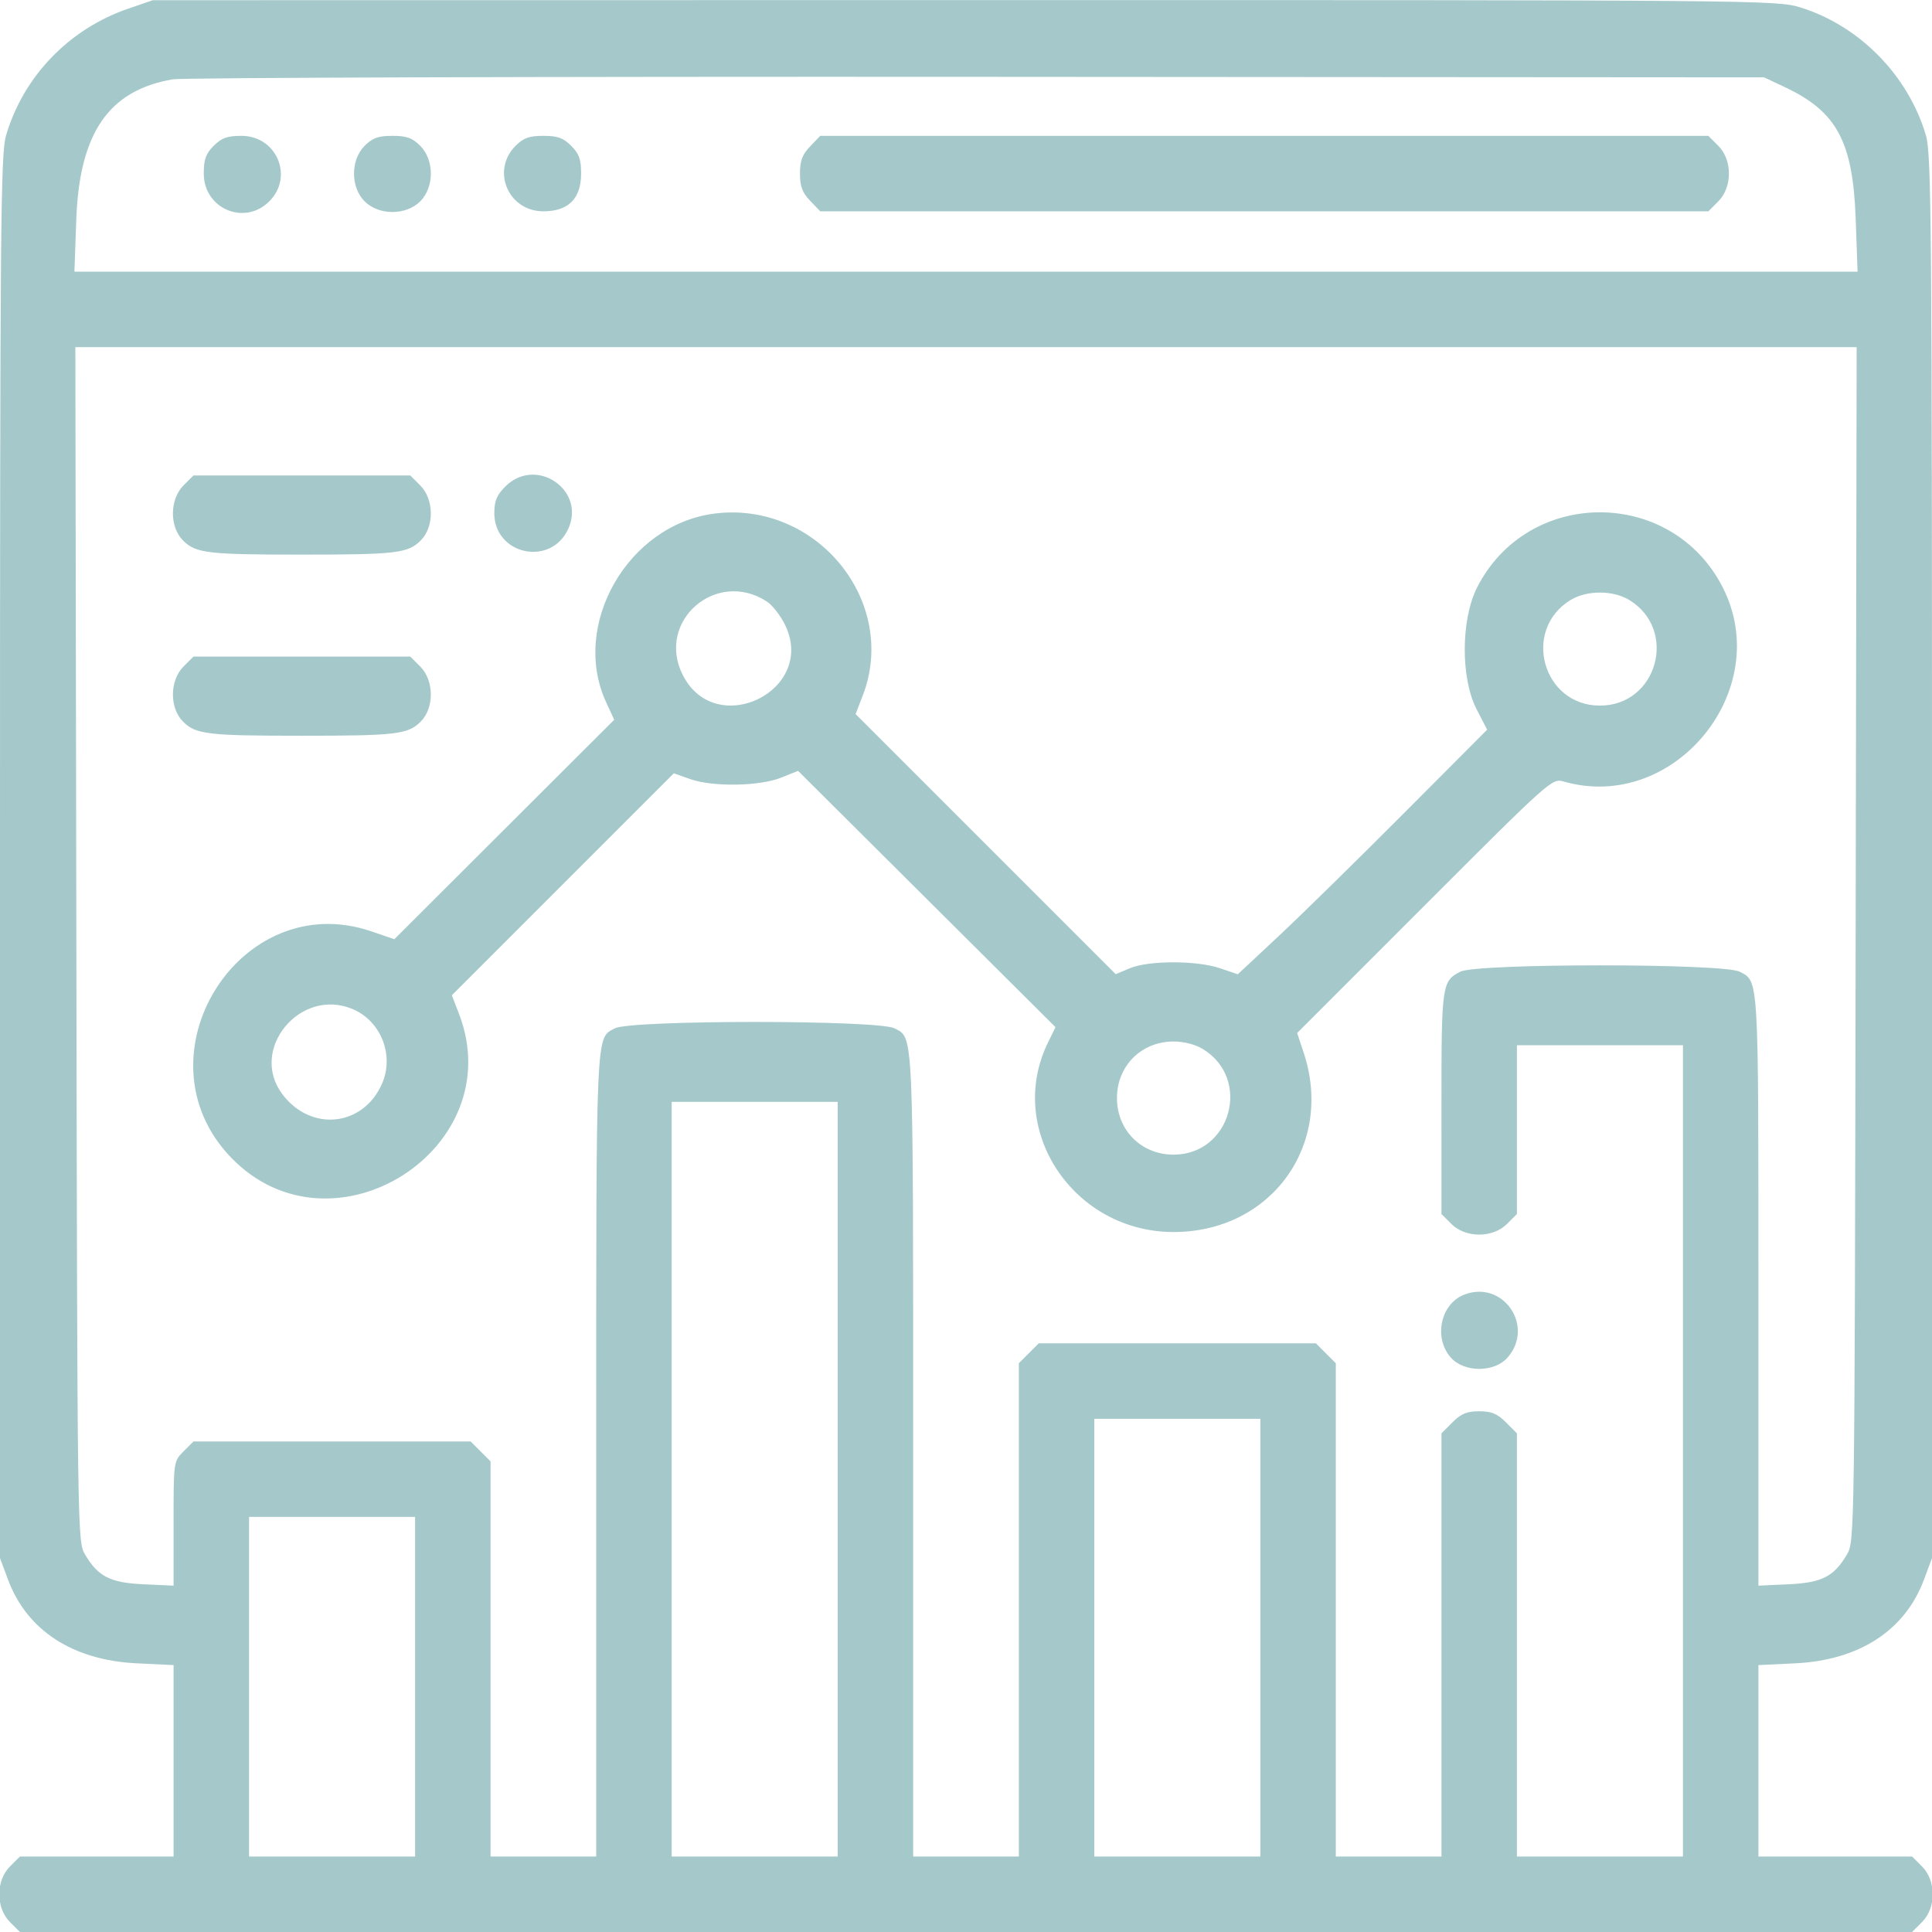
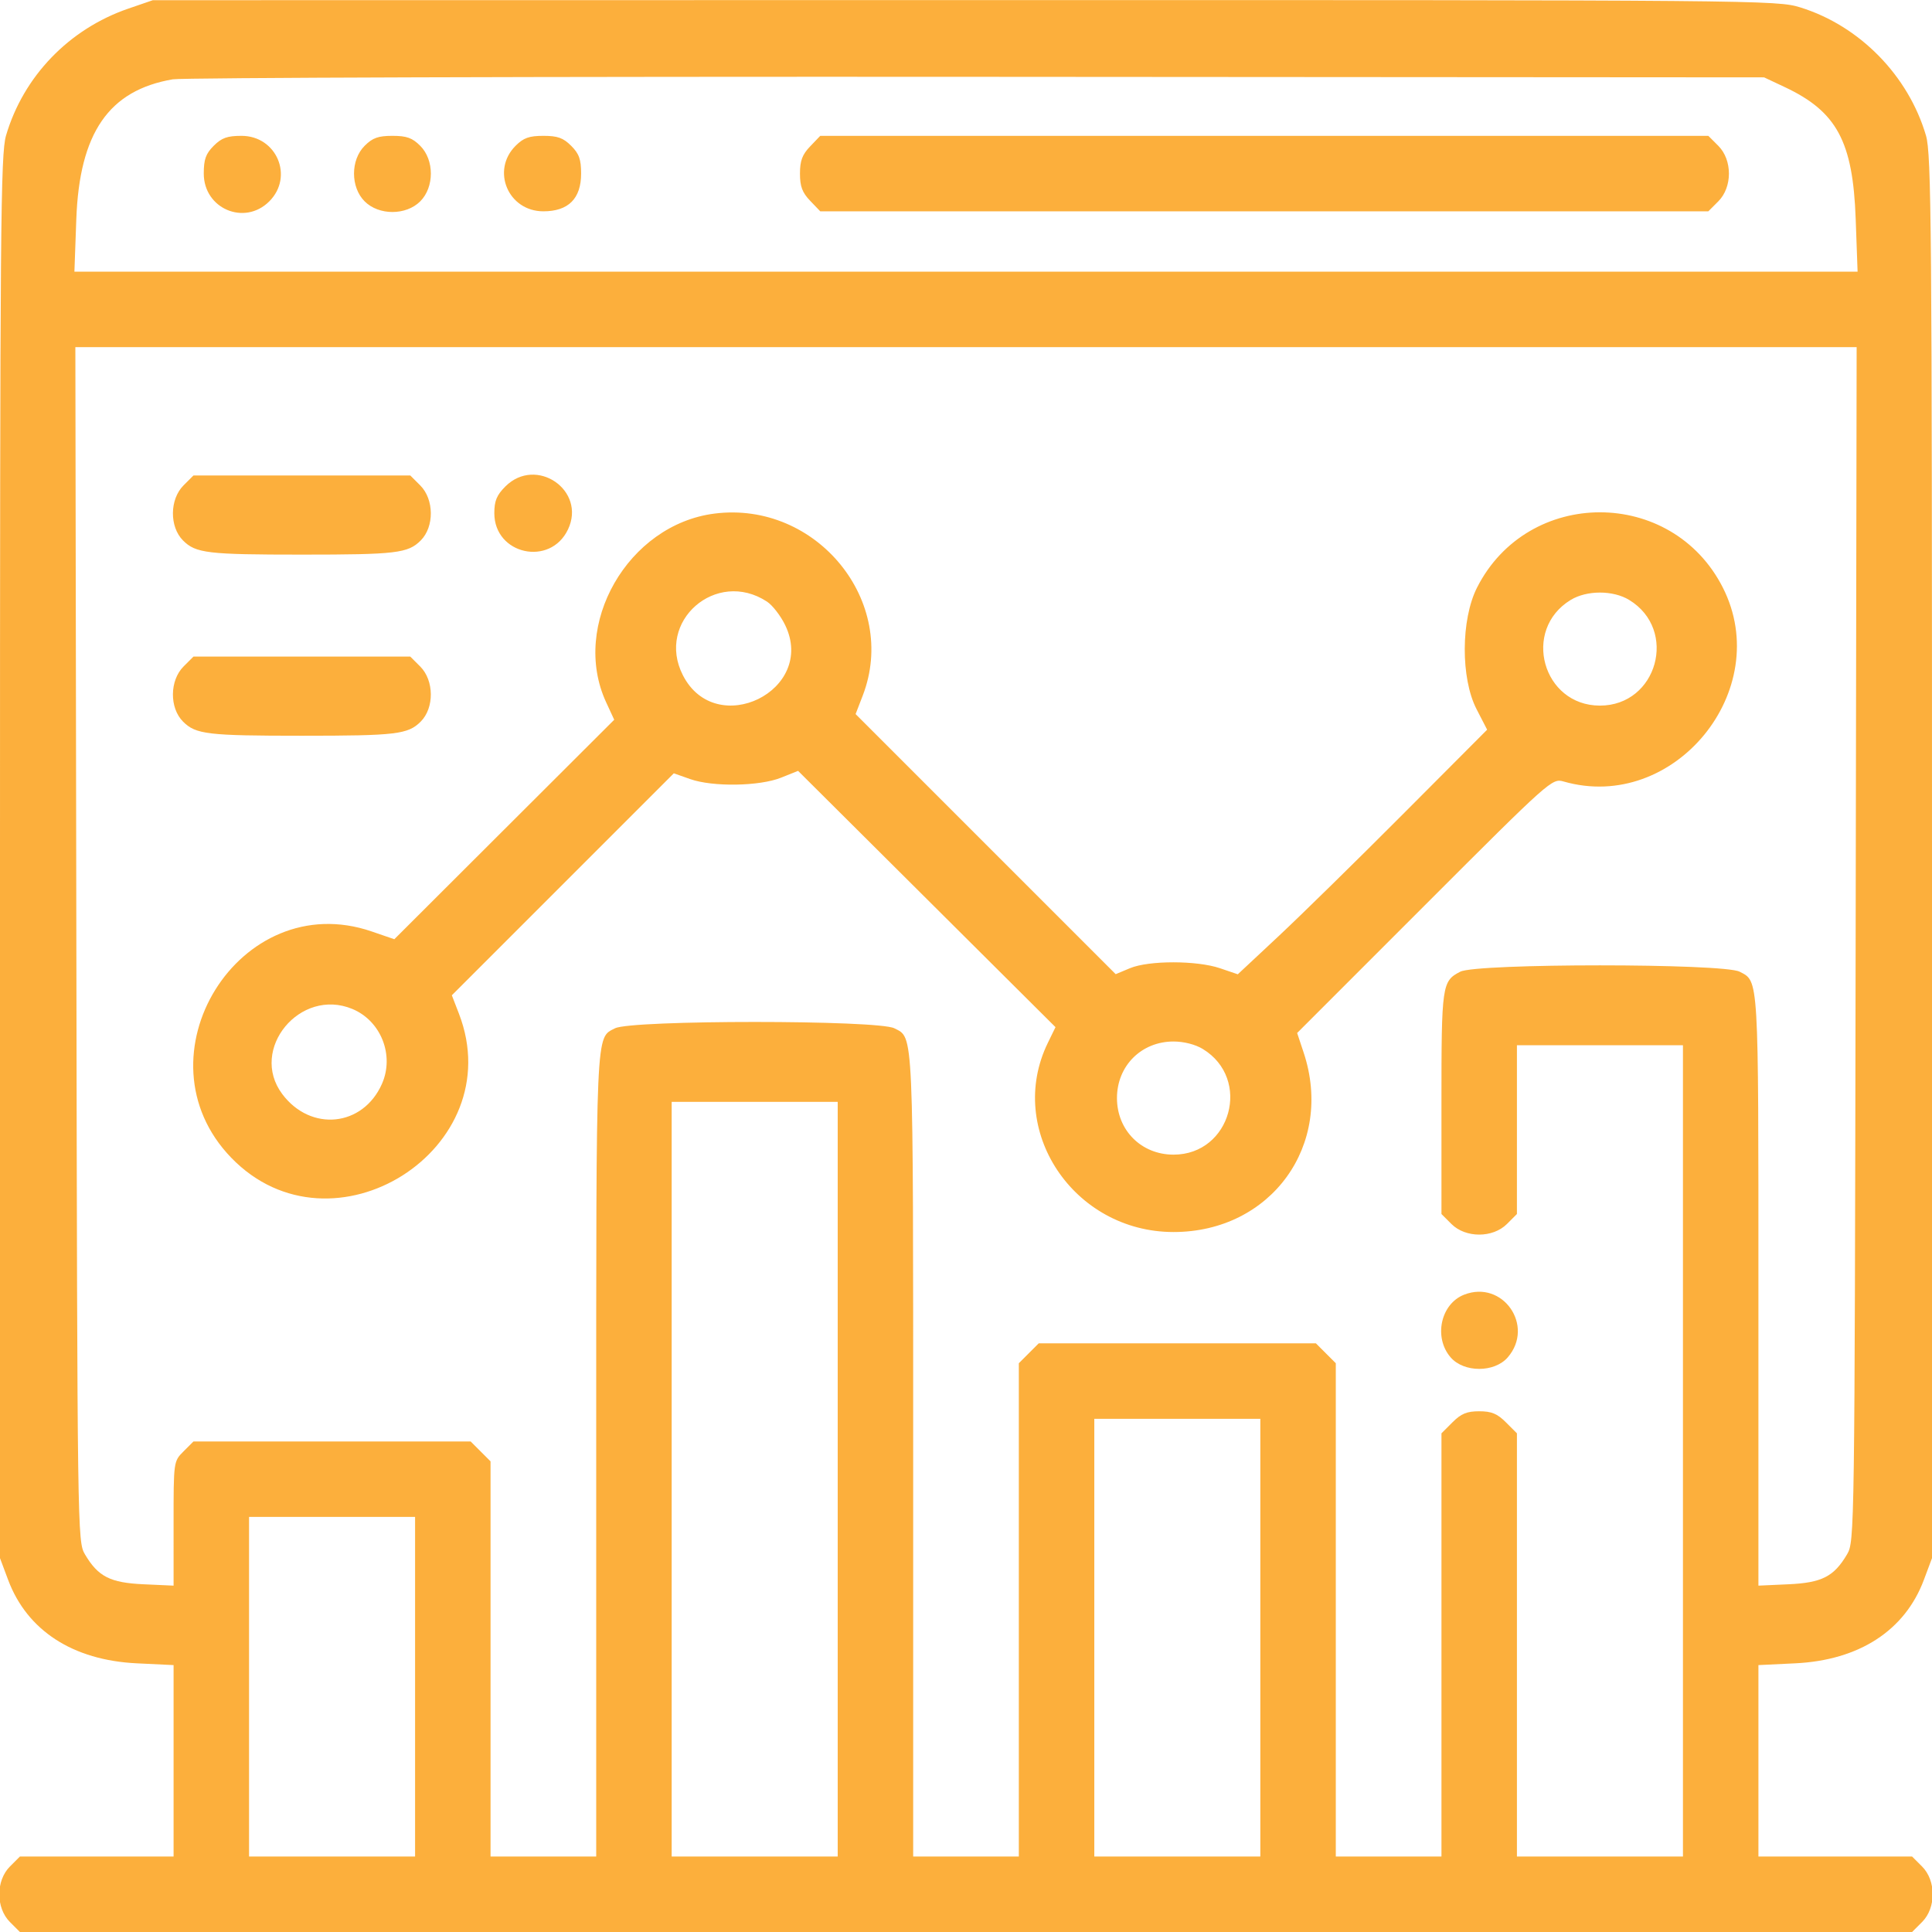
<svg xmlns="http://www.w3.org/2000/svg" id="svg" width="400" height="400" viewBox="0, 0, 400,400">
  <g id="svgg">
-     <path id="path0" d="M26.563 1.785 C 14.289 6.001,4.842 15.809,1.245 28.071 C 0.126 31.887,0.000 46.954,0.000 177.456 L 0.000 322.598 1.684 327.099 C 5.607 337.584,15.091 343.736,28.312 344.373 L 35.938 344.740 35.938 364.558 L 35.938 384.375 20.028 384.375 L 4.119 384.375 2.060 386.435 C -0.876 389.371,-0.876 395.004,2.060 397.940 L 4.119 400.000 200.000 400.000 L 395.881 400.000 397.940 397.940 C 400.876 395.004,400.876 389.371,397.940 386.435 L 395.881 384.375 379.972 384.375 L 364.063 384.375 364.063 364.558 L 364.063 344.740 371.688 344.373 C 384.909 343.736,394.393 337.584,398.316 327.099 L 400.000 322.598 400.000 177.456 C 400.000 46.954,399.874 31.887,398.755 28.071 C 395.111 15.651,385.027 5.357,372.769 1.544 C 367.888 0.026,364.977 0.000,199.722 0.020 L 31.641 0.040 26.563 1.785 M369.531 18.039 C 380.296 23.109,383.624 29.296,384.200 45.311 L 384.594 56.250 200.000 56.250 L 15.406 56.250 15.796 45.429 C 16.440 27.511,22.525 18.679,35.782 16.421 C 37.801 16.077,112.754 15.846,202.344 15.906 L 365.234 16.016 369.531 18.039 M44.247 30.185 C 42.603 31.829,42.188 32.989,42.188 35.938 C 42.188 43.221,50.638 46.805,55.753 41.690 C 60.867 36.576,57.283 28.125,50.000 28.125 C 47.051 28.125,45.892 28.540,44.247 30.185 M75.497 30.185 C 72.561 33.121,72.561 38.754,75.497 41.690 C 78.433 44.626,84.067 44.626,87.003 41.690 C 89.939 38.754,89.939 33.121,87.003 30.185 C 85.358 28.540,84.199 28.125,81.250 28.125 C 78.301 28.125,77.142 28.540,75.497 30.185 M106.747 30.185 C 101.633 35.299,105.217 43.750,112.500 43.750 C 117.681 43.750,120.313 41.119,120.313 35.938 C 120.313 32.989,119.897 31.829,118.253 30.185 C 116.608 28.540,115.449 28.125,112.500 28.125 C 109.551 28.125,108.392 28.540,106.747 30.185 M167.724 30.316 C 166.098 32.014,165.625 33.279,165.625 35.938 C 165.625 38.596,166.098 39.861,167.724 41.559 L 169.824 43.750 261.758 43.750 L 353.693 43.750 355.753 41.690 C 358.689 38.754,358.689 33.121,355.753 30.185 L 353.693 28.125 261.758 28.125 L 169.824 28.125 167.724 30.316 M384.191 195.508 C 383.987 317.545,383.964 319.175,382.422 321.793 C 379.697 326.420,377.205 327.694,370.260 328.009 L 364.062 328.290 364.062 266.828 C 364.062 201.670,364.156 203.240,360.172 201.180 C 356.783 199.428,305.717 199.428,302.328 201.180 C 298.544 203.137,298.437 203.880,298.437 228.358 L 298.438 251.349 300.497 253.409 C 303.433 256.345,309.067 256.345,312.003 253.409 L 314.062 251.349 314.063 233.878 L 314.063 216.406 331.250 216.406 L 348.438 216.406 348.438 300.391 L 348.438 384.375 331.250 384.375 L 314.063 384.375 314.063 340.565 L 314.063 296.755 311.779 294.471 C 309.988 292.680,308.795 292.188,306.250 292.188 C 303.705 292.188,302.512 292.680,300.721 294.471 L 298.438 296.755 298.438 340.565 L 298.438 384.375 287.500 384.375 L 276.563 384.375 276.563 333.310 L 276.563 282.244 274.503 280.185 L 272.443 278.125 243.750 278.125 L 215.057 278.125 212.997 280.185 L 210.938 282.244 210.938 333.310 L 210.938 384.375 200.000 384.375 L 189.063 384.375 189.062 300.730 C 189.062 212.094,189.190 214.977,185.172 212.899 C 181.783 211.146,130.717 211.146,127.328 212.899 C 123.310 214.977,123.437 212.094,123.438 300.730 L 123.438 384.375 112.500 384.375 L 101.563 384.375 101.563 343.466 L 101.563 302.557 99.503 300.497 L 97.443 298.438 68.750 298.438 L 40.057 298.438 37.997 300.497 C 35.939 302.556,35.937 302.563,35.937 315.424 L 35.938 328.290 29.740 328.009 C 22.795 327.694,20.303 326.420,17.578 321.793 C 16.036 319.175,16.013 317.545,15.809 195.508 L 15.601 71.875 200.000 71.875 L 384.399 71.875 384.191 195.508 M37.997 100.497 C 35.113 103.381,35.062 109.068,37.896 111.901 C 40.533 114.538,42.958 114.827,62.500 114.827 C 82.042 114.827,84.467 114.538,87.104 111.901 C 89.938 109.068,89.887 103.381,87.003 100.497 L 84.943 98.438 62.500 98.438 L 40.057 98.438 37.997 100.497 M104.627 100.721 C 102.836 102.512,102.344 103.705,102.344 106.250 C 102.344 114.817,113.917 117.371,117.597 109.616 C 121.443 101.511,111.000 94.349,104.627 100.721 M147.935 106.331 C 130.014 108.601,118.086 129.373,125.498 145.406 L 127.166 149.016 104.403 171.736 L 81.641 194.457 76.953 192.848 C 49.589 183.459,27.656 218.829,47.891 239.714 C 68.787 261.281,105.805 237.836,95.017 209.868 L 93.549 206.063 116.528 183.085 L 139.506 160.106 142.898 161.303 C 147.570 162.952,157.244 162.799,161.719 161.007 L 165.234 159.599 191.882 186.130 L 218.530 212.662 216.949 215.901 C 208.165 233.906,222.226 255.078,242.969 255.078 C 263.173 255.078,276.253 237.030,269.903 217.913 L 268.560 213.870 294.933 187.489 C 321.016 161.398,321.333 161.115,323.734 161.804 C 346.576 168.355,367.466 142.911,356.696 121.656 C 346.164 100.871,316.336 100.871,305.804 121.656 C 302.455 128.265,302.407 140.428,305.706 146.827 L 307.896 151.076 290.471 168.559 C 280.888 178.174,269.272 189.568,264.659 193.879 L 256.271 201.717 252.606 200.468 C 247.805 198.832,237.852 198.825,233.950 200.455 L 230.991 201.692 204.067 174.767 L 177.143 147.843 178.611 144.039 C 186.114 124.587,169.084 103.653,147.935 106.331 M158.796 124.558 C 159.932 125.302,161.623 127.486,162.556 129.412 C 169.118 142.968,148.227 153.213,141.382 139.796 C 135.706 128.670,148.280 117.668,158.796 124.558 M337.312 124.215 C 347.474 130.411,343.129 146.088,331.250 146.088 C 319.371 146.088,315.026 130.411,325.188 124.215 C 328.531 122.176,333.969 122.176,337.312 124.215 M37.997 137.997 C 35.113 140.881,35.062 146.568,37.896 149.401 C 40.533 152.038,42.958 152.327,62.500 152.327 C 82.042 152.327,84.467 152.038,87.104 149.401 C 89.938 146.568,89.887 140.881,87.003 137.997 L 84.943 135.938 62.500 135.938 L 40.057 135.938 37.997 137.997 M72.969 208.901 C 78.885 211.374,81.691 218.496,79.077 224.406 C 75.142 233.300,64.324 234.395,58.426 226.496 C 51.519 217.244,62.150 204.381,72.969 208.901 M249.031 217.183 C 259.193 223.379,254.848 239.057,242.969 239.057 C 236.303 239.057,231.256 234.010,231.256 227.344 C 231.256 220.678,236.303 215.631,242.969 215.631 C 245.102 215.631,247.486 216.241,249.031 217.183 M173.438 306.250 L 173.438 384.375 156.250 384.375 L 139.063 384.375 139.063 306.250 L 139.063 228.125 156.250 228.125 L 173.438 228.125 173.438 306.250 M303.125 268.053 C 298.277 269.955,296.777 276.889,300.323 281.011 C 303.080 284.216,309.420 284.216,312.177 281.011 C 317.794 274.481,311.113 264.918,303.125 268.053 M260.938 339.063 L 260.938 384.375 243.750 384.375 L 226.563 384.375 226.563 339.063 L 226.563 293.750 243.750 293.750 L 260.938 293.750 260.938 339.063 M85.938 349.219 L 85.938 384.375 68.750 384.375 L 51.563 384.375 51.563 349.219 L 51.563 314.063 68.750 314.063 L 85.938 314.063 85.938 349.219 " stroke="none" fill="#A5C9CA" fill-rule="evenodd" />
+     <path id="path0" d="M26.563 1.785 C 14.289 6.001,4.842 15.809,1.245 28.071 C 0.126 31.887,0.000 46.954,0.000 177.456 L 0.000 322.598 1.684 327.099 C 5.607 337.584,15.091 343.736,28.312 344.373 L 35.938 344.740 35.938 364.558 L 35.938 384.375 20.028 384.375 L 4.119 384.375 2.060 386.435 C -0.876 389.371,-0.876 395.004,2.060 397.940 L 4.119 400.000 200.000 400.000 L 395.881 400.000 397.940 397.940 C 400.876 395.004,400.876 389.371,397.940 386.435 L 395.881 384.375 379.972 384.375 L 364.063 384.375 364.063 364.558 L 364.063 344.740 371.688 344.373 C 384.909 343.736,394.393 337.584,398.316 327.099 L 400.000 322.598 400.000 177.456 C 400.000 46.954,399.874 31.887,398.755 28.071 C 395.111 15.651,385.027 5.357,372.769 1.544 C 367.888 0.026,364.977 0.000,199.722 0.020 L 31.641 0.040 26.563 1.785 M369.531 18.039 C 380.296 23.109,383.624 29.296,384.200 45.311 L 384.594 56.250 200.000 56.250 L 15.406 56.250 15.796 45.429 C 16.440 27.511,22.525 18.679,35.782 16.421 C 37.801 16.077,112.754 15.846,202.344 15.906 L 365.234 16.016 369.531 18.039 M44.247 30.185 C 42.603 31.829,42.188 32.989,42.188 35.938 C 42.188 43.221,50.638 46.805,55.753 41.690 C 60.867 36.576,57.283 28.125,50.000 28.125 C 47.051 28.125,45.892 28.540,44.247 30.185 M75.497 30.185 C 72.561 33.121,72.561 38.754,75.497 41.690 C 78.433 44.626,84.067 44.626,87.003 41.690 C 89.939 38.754,89.939 33.121,87.003 30.185 C 85.358 28.540,84.199 28.125,81.250 28.125 C 78.301 28.125,77.142 28.540,75.497 30.185 M106.747 30.185 C 101.633 35.299,105.217 43.750,112.500 43.750 C 117.681 43.750,120.313 41.119,120.313 35.938 C 120.313 32.989,119.897 31.829,118.253 30.185 C 116.608 28.540,115.449 28.125,112.500 28.125 C 109.551 28.125,108.392 28.540,106.747 30.185 M167.724 30.316 C 166.098 32.014,165.625 33.279,165.625 35.938 C 165.625 38.596,166.098 39.861,167.724 41.559 L 169.824 43.750 261.758 43.750 L 353.693 43.750 355.753 41.690 C 358.689 38.754,358.689 33.121,355.753 30.185 L 353.693 28.125 261.758 28.125 L 169.824 28.125 167.724 30.316 M384.191 195.508 C 383.987 317.545,383.964 319.175,382.422 321.793 C 379.697 326.420,377.205 327.694,370.260 328.009 L 364.062 328.290 364.062 266.828 C 364.062 201.670,364.156 203.240,360.172 201.180 C 356.783 199.428,305.717 199.428,302.328 201.180 C 298.544 203.137,298.437 203.880,298.437 228.358 L 298.438 251.349 300.497 253.409 C 303.433 256.345,309.067 256.345,312.003 253.409 L 314.062 251.349 314.063 233.878 L 314.063 216.406 331.250 216.406 L 348.438 216.406 348.438 300.391 L 348.438 384.375 331.250 384.375 L 314.063 384.375 314.063 340.565 L 314.063 296.755 311.779 294.471 C 309.988 292.680,308.795 292.188,306.250 292.188 C 303.705 292.188,302.512 292.680,300.721 294.471 L 298.438 296.755 298.438 340.565 L 298.438 384.375 287.500 384.375 L 276.563 384.375 276.563 333.310 L 276.563 282.244 274.503 280.185 L 272.443 278.125 243.750 278.125 L 215.057 278.125 212.997 280.185 L 210.938 282.244 210.938 333.310 L 210.938 384.375 200.000 384.375 L 189.063 384.375 189.062 300.730 C 189.062 212.094,189.190 214.977,185.172 212.899 C 181.783 211.146,130.717 211.146,127.328 212.899 C 123.310 214.977,123.437 212.094,123.438 300.730 L 123.438 384.375 112.500 384.375 L 101.563 384.375 101.563 343.466 L 101.563 302.557 99.503 300.497 L 97.443 298.438 68.750 298.438 L 40.057 298.438 37.997 300.497 C 35.939 302.556,35.937 302.563,35.937 315.424 L 35.938 328.290 29.740 328.009 C 22.795 327.694,20.303 326.420,17.578 321.793 C 16.036 319.175,16.013 317.545,15.809 195.508 L 15.601 71.875 200.000 71.875 L 384.399 71.875 384.191 195.508 M37.997 100.497 C 35.113 103.381,35.062 109.068,37.896 111.901 C 40.533 114.538,42.958 114.827,62.500 114.827 C 82.042 114.827,84.467 114.538,87.104 111.901 C 89.938 109.068,89.887 103.381,87.003 100.497 L 84.943 98.438 62.500 98.438 L 40.057 98.438 37.997 100.497 M104.627 100.721 C 102.836 102.512,102.344 103.705,102.344 106.250 C 102.344 114.817,113.917 117.371,117.597 109.616 C 121.443 101.511,111.000 94.349,104.627 100.721 M147.935 106.331 C 130.014 108.601,118.086 129.373,125.498 145.406 L 127.166 149.016 104.403 171.736 L 81.641 194.457 76.953 192.848 C 49.589 183.459,27.656 218.829,47.891 239.714 C 68.787 261.281,105.805 237.836,95.017 209.868 L 93.549 206.063 116.528 183.085 L 139.506 160.106 142.898 161.303 C 147.570 162.952,157.244 162.799,161.719 161.007 L 165.234 159.599 191.882 186.130 L 218.530 212.662 216.949 215.901 C 208.165 233.906,222.226 255.078,242.969 255.078 C 263.173 255.078,276.253 237.030,269.903 217.913 L 268.560 213.870 294.933 187.489 C 321.016 161.398,321.333 161.115,323.734 161.804 C 346.576 168.355,367.466 142.911,356.696 121.656 C 346.164 100.871,316.336 100.871,305.804 121.656 C 302.455 128.265,302.407 140.428,305.706 146.827 L 307.896 151.076 290.471 168.559 C 280.888 178.174,269.272 189.568,264.659 193.879 L 256.271 201.717 252.606 200.468 C 247.805 198.832,237.852 198.825,233.950 200.455 L 230.991 201.692 204.067 174.767 L 177.143 147.843 178.611 144.039 C 186.114 124.587,169.084 103.653,147.935 106.331 M158.796 124.558 C 159.932 125.302,161.623 127.486,162.556 129.412 C 169.118 142.968,148.227 153.213,141.382 139.796 C 135.706 128.670,148.280 117.668,158.796 124.558 M337.312 124.215 C 347.474 130.411,343.129 146.088,331.250 146.088 C 319.371 146.088,315.026 130.411,325.188 124.215 C 328.531 122.176,333.969 122.176,337.312 124.215 M37.997 137.997 C 35.113 140.881,35.062 146.568,37.896 149.401 C 40.533 152.038,42.958 152.327,62.500 152.327 C 82.042 152.327,84.467 152.038,87.104 149.401 C 89.938 146.568,89.887 140.881,87.003 137.997 L 84.943 135.938 62.500 135.938 L 40.057 135.938 37.997 137.997 M72.969 208.901 C 78.885 211.374,81.691 218.496,79.077 224.406 C 75.142 233.300,64.324 234.395,58.426 226.496 C 51.519 217.244,62.150 204.381,72.969 208.901 M249.031 217.183 C 259.193 223.379,254.848 239.057,242.969 239.057 C 236.303 239.057,231.256 234.010,231.256 227.344 C 231.256 220.678,236.303 215.631,242.969 215.631 C 245.102 215.631,247.486 216.241,249.031 217.183 M173.438 306.250 L 173.438 384.375 156.250 384.375 L 139.063 384.375 139.063 306.250 L 139.063 228.125 156.250 228.125 L 173.438 228.125 173.438 306.250 M303.125 268.053 C 298.277 269.955,296.777 276.889,300.323 281.011 C 303.080 284.216,309.420 284.216,312.177 281.011 C 317.794 274.481,311.113 264.918,303.125 268.053 M260.938 339.063 L 260.938 384.375 243.750 384.375 L 226.563 384.375 226.563 339.063 L 226.563 293.750 243.750 293.750 L 260.938 293.750 260.938 339.063 M85.938 349.219 L 85.938 384.375 68.750 384.375 L 51.563 384.375 51.563 349.219 L 51.563 314.063 68.750 314.063 L 85.938 314.063 85.938 349.219 " stroke="none" fill="#FCAF3C" fill-rule="evenodd" />
  </g>
</svg>
